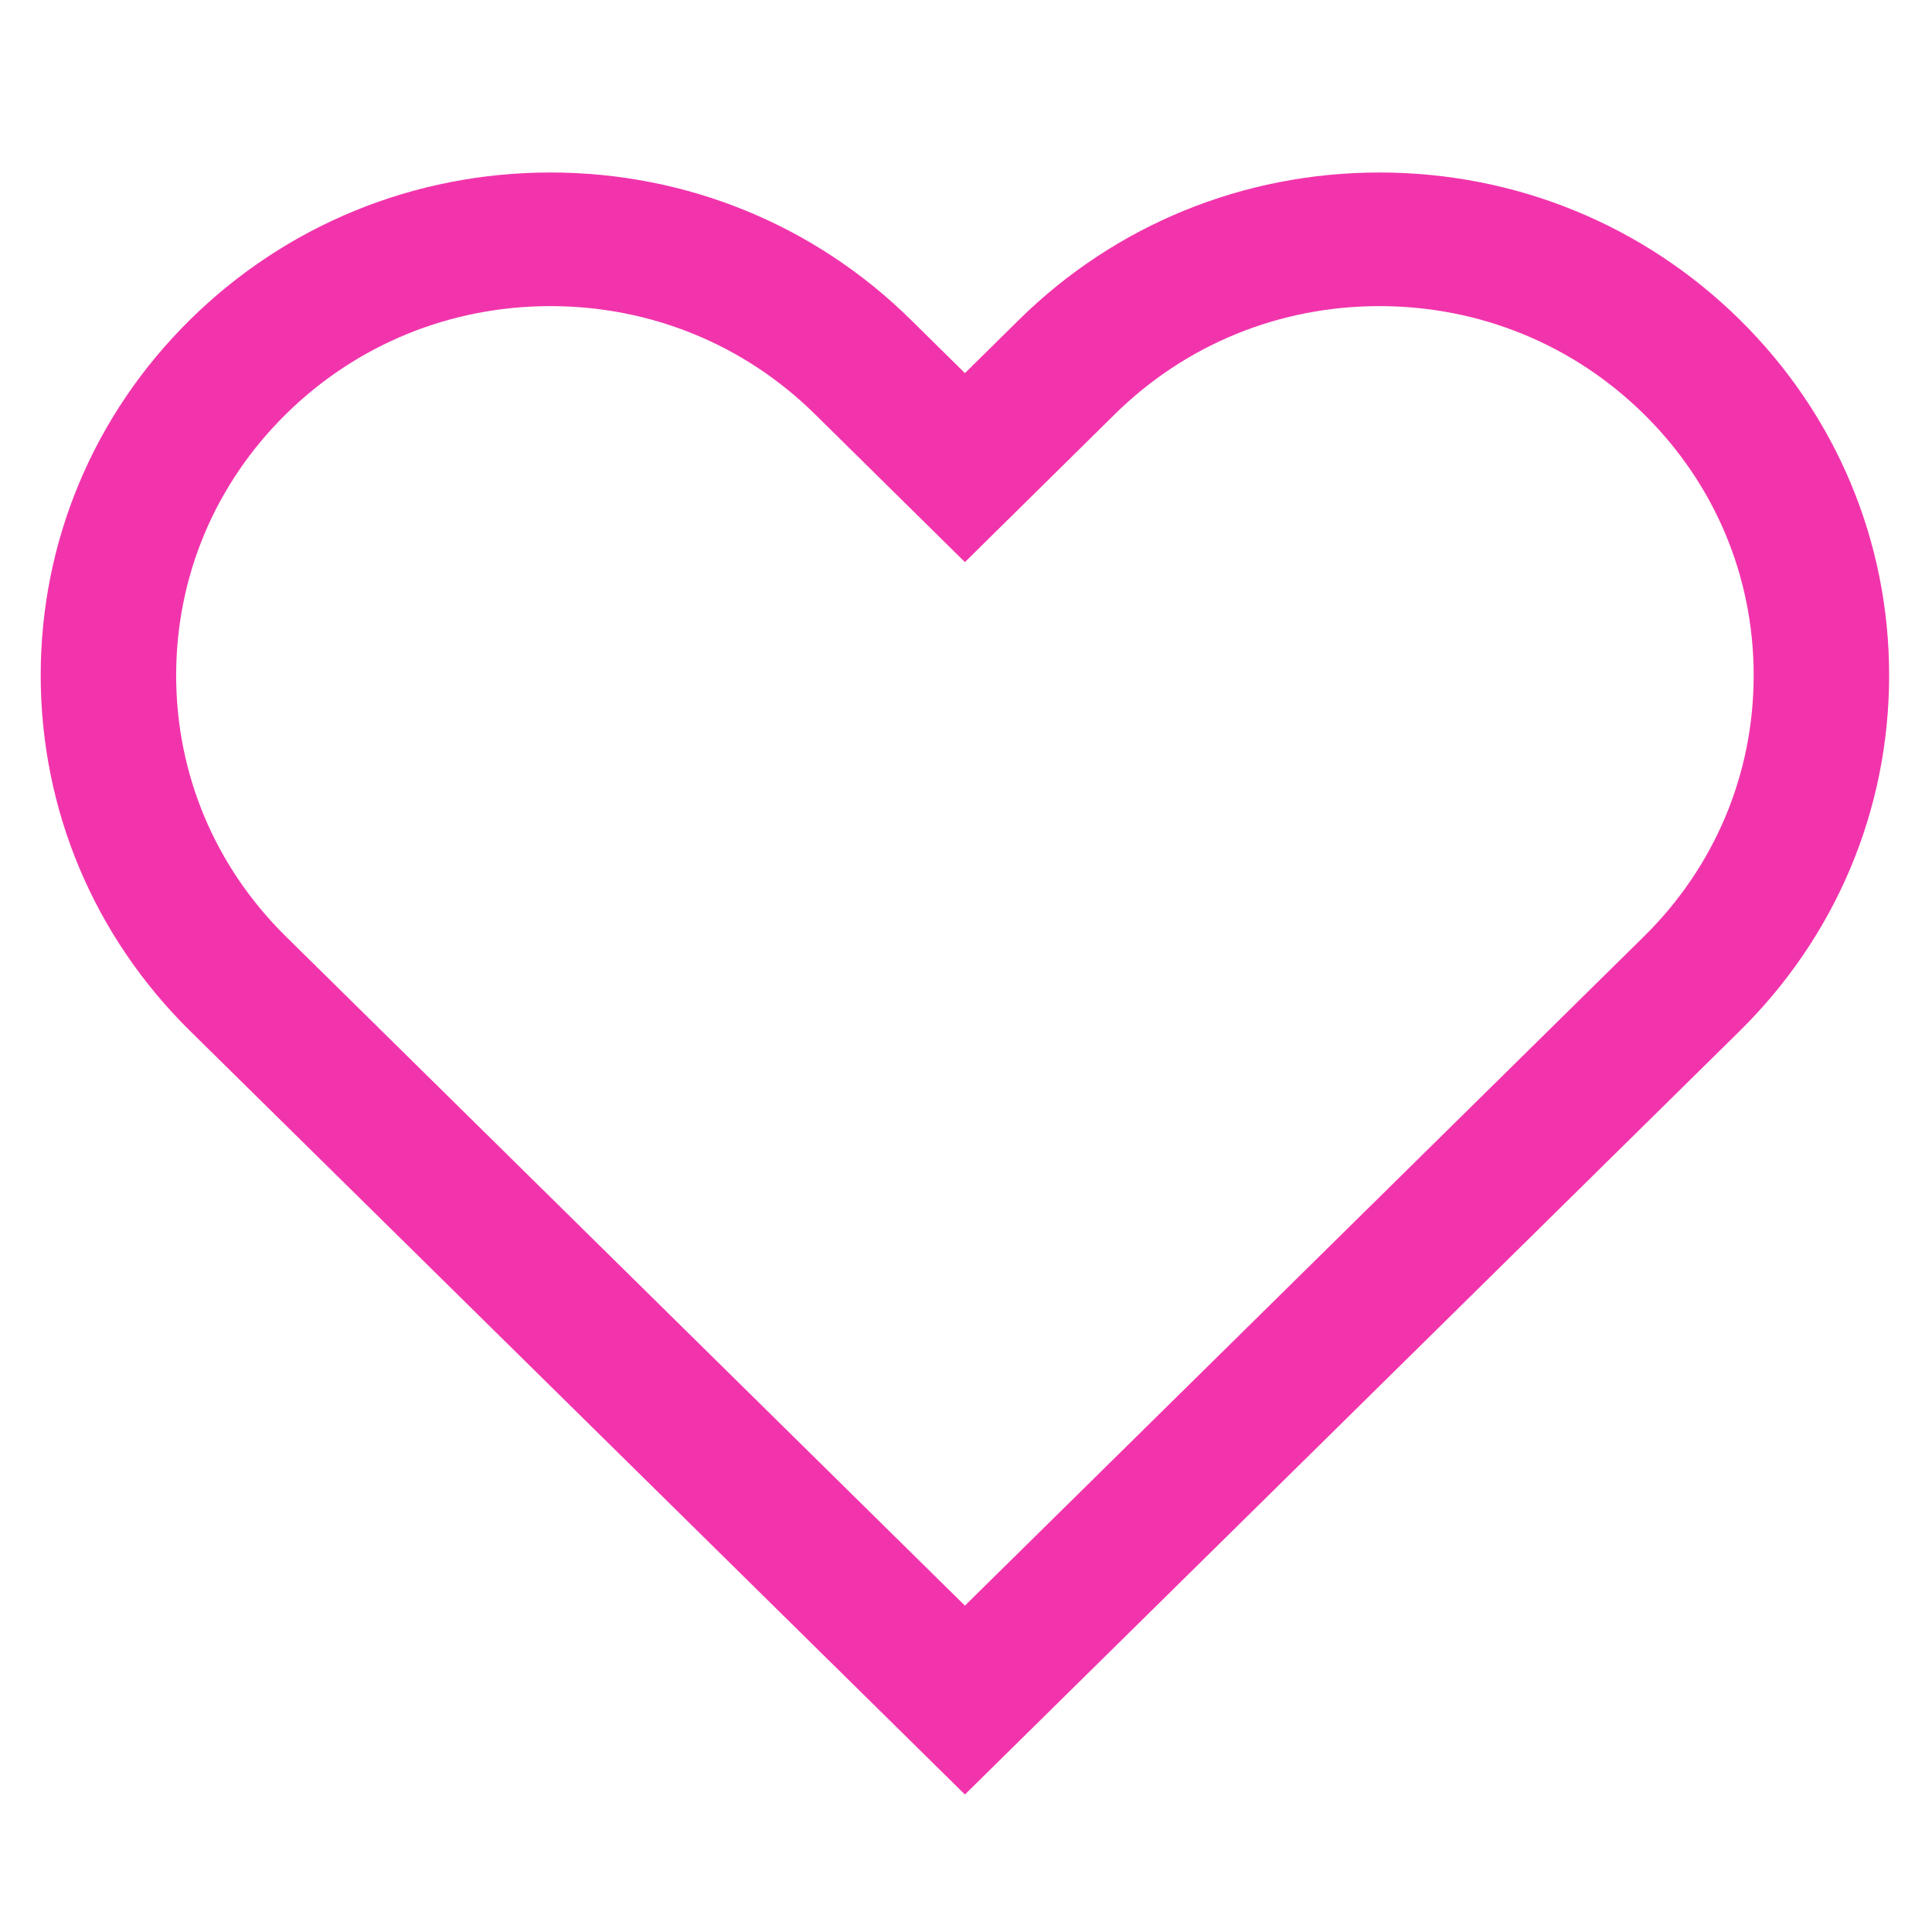
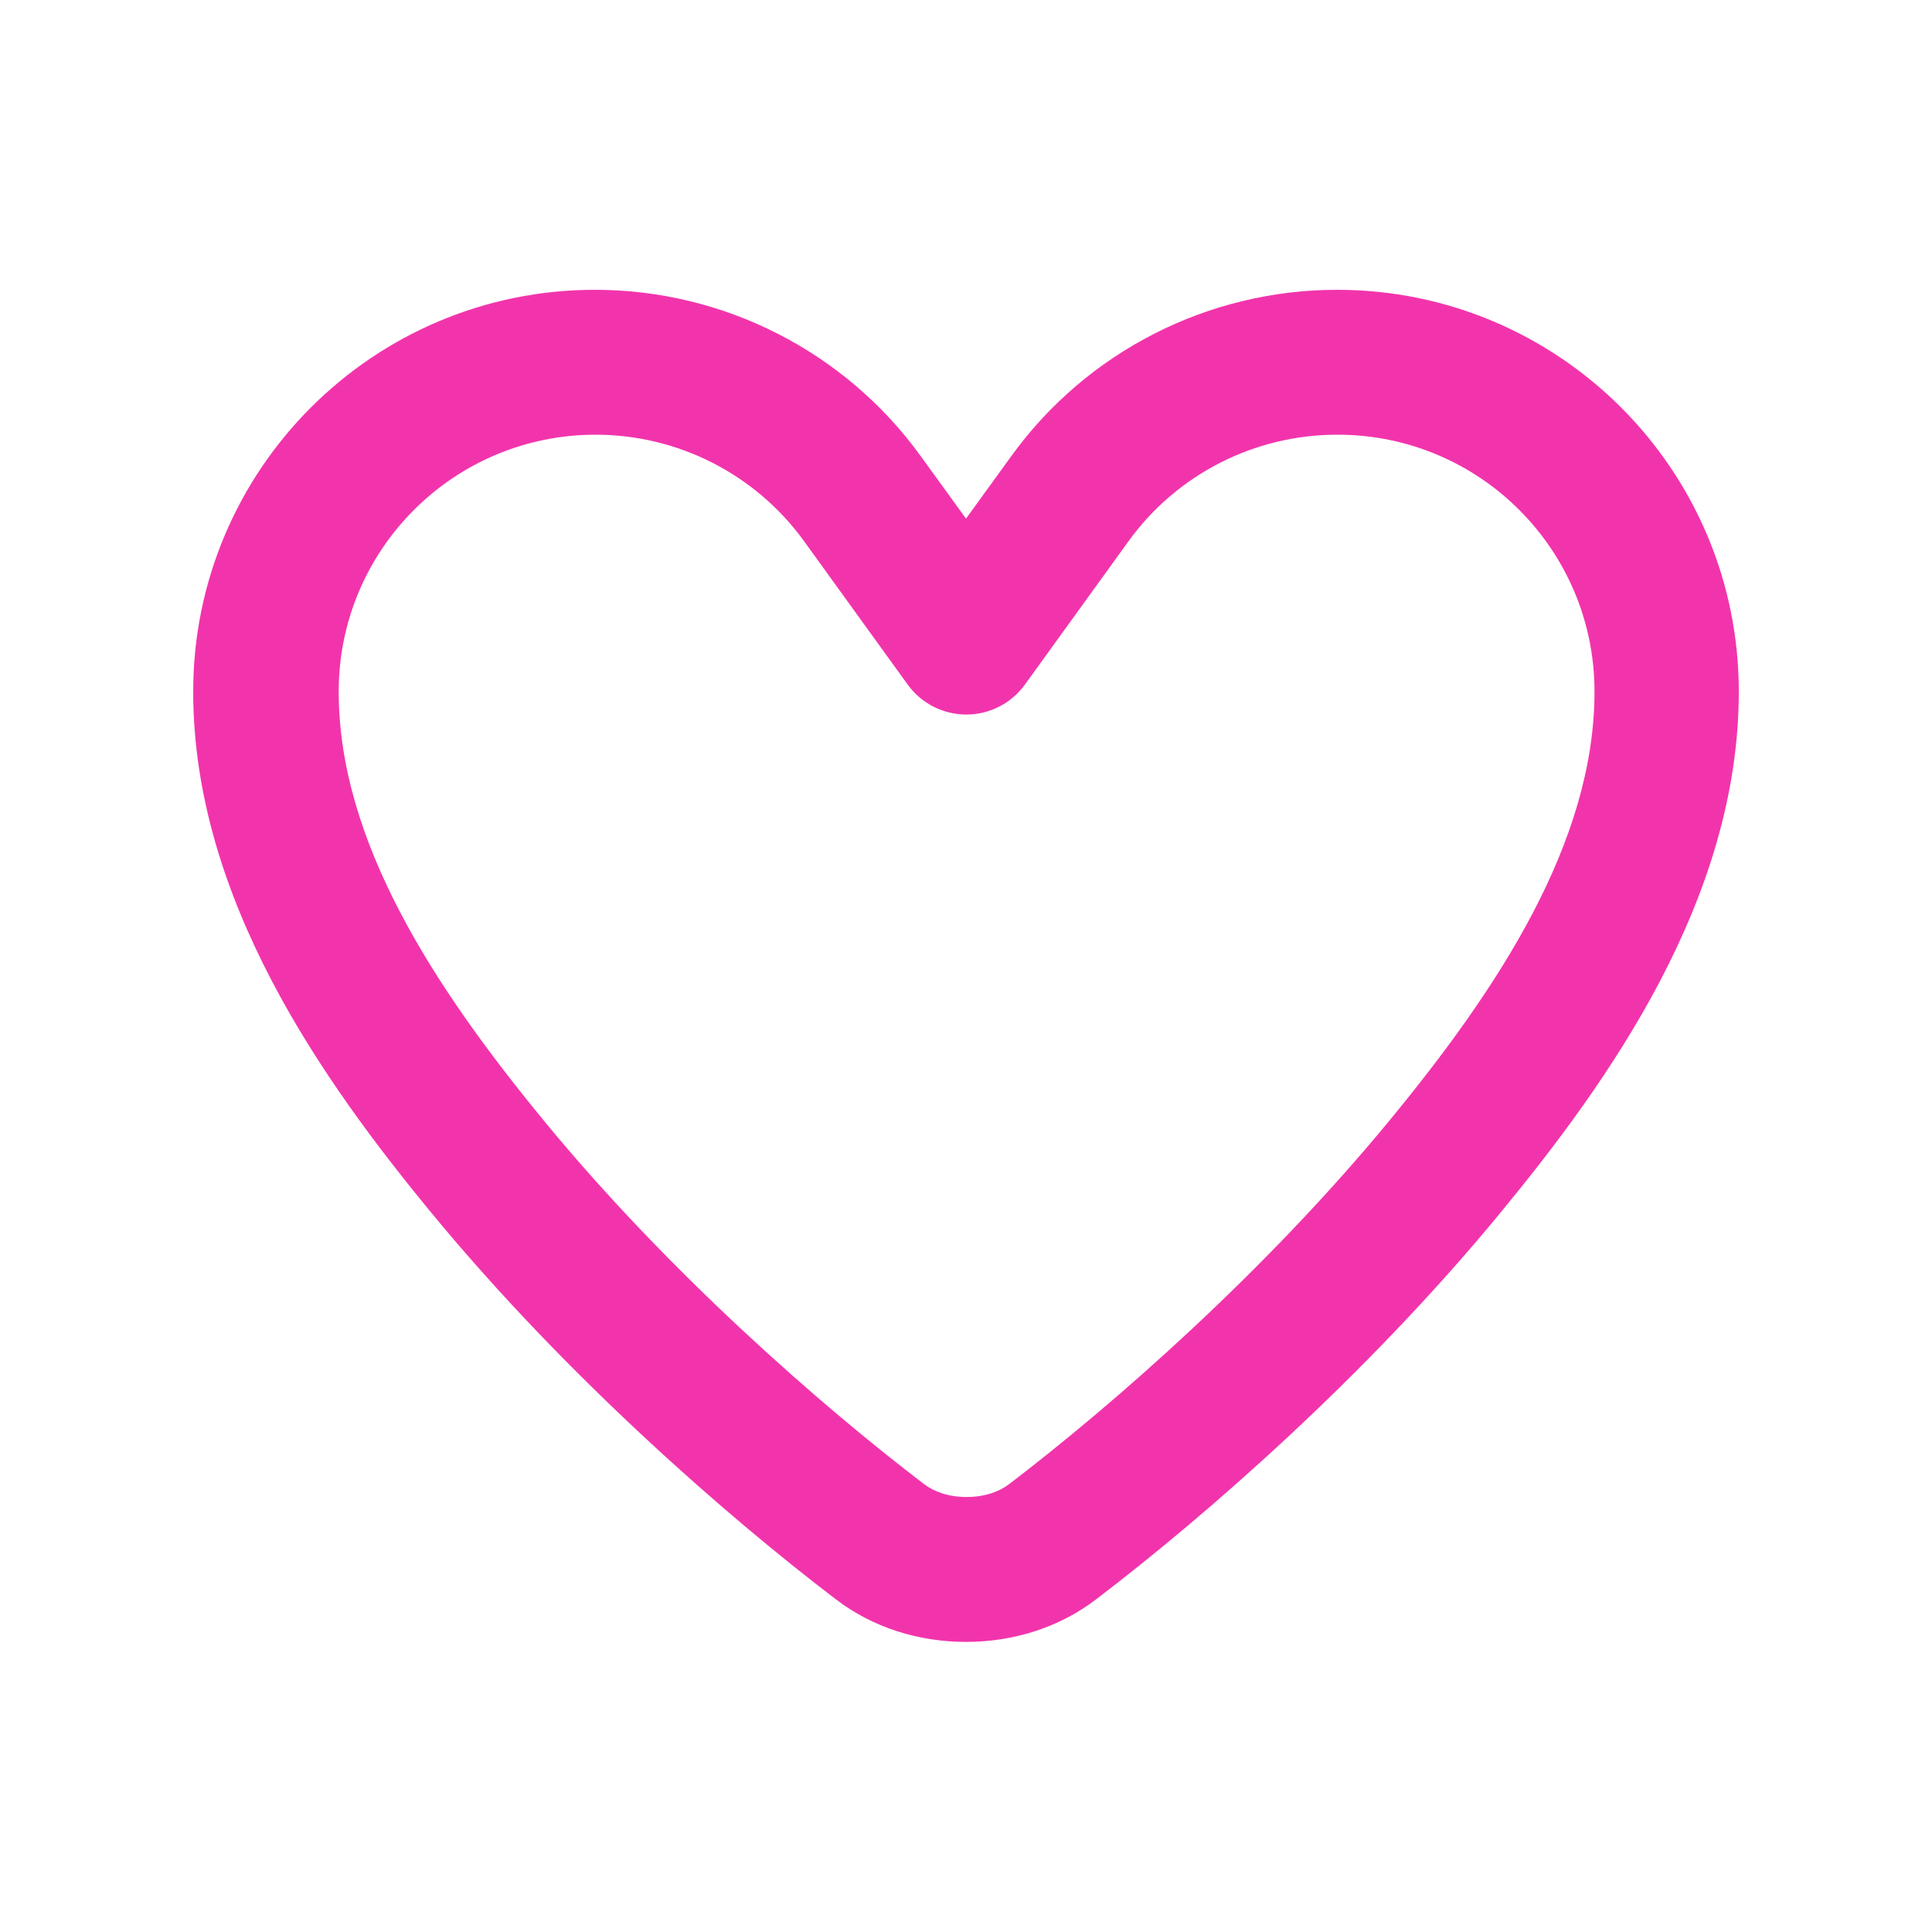
- <svg xmlns="http://www.w3.org/2000/svg" version="1.1" width="256" height="256" viewBox="0 0 256 256" xml:space="preserve" id="svg1">
-   <defs id="defs1" />
-   <path d="M 45,84.294 6.802,46.136 C 2.414,41.752 0,35.918 0,29.716 0,23.513 2.416,17.682 6.802,13.296 11.188,8.91 17.019,6.494 23.222,6.494 c 6.203,0 12.034,2.416 16.42,6.802 L 45,18.654 50.358,13.296 c 4.386,-4.386 10.218,-6.802 16.42,-6.802 6.203,0 12.034,2.416 16.42,6.802 v 0 0 C 87.585,17.682 90,23.513 90,29.716 c 0,6.203 -2.415,12.034 -6.802,16.42 z" style="opacity:1;fill:none;fill-opacity:1;fill-rule:nonzero;stroke:#f234ac;stroke-width:7.117;stroke-linecap:butt;stroke-linejoin:miter;stroke-miterlimit:10;stroke-dasharray:none;stroke-opacity:1" transform="matrix(2.521982,0,0,2.487901,14.36742,15.55271)" stroke-linecap="round" id="path1" />
+ <svg xmlns="http://www.w3.org/2000/svg" viewBox="0 0 640 640">
+   <path fill="#f234ac" d="M442.9 144C415.6 144 389.9 157.1 373.9 179.2L339.5 226.8C335 233 327.8 236.7 320.1 236.7C312.4 236.7 305.2 233 300.7 226.8L266.3 179.2C250.3 157.1 224.6 144 197.3 144C150.3 144 112.2 182.1 112.2 229.1C112.2 279 144.2 327.5 180.3 371.4C221.4 421.4 271.7 465.4 306.2 491.7C309.4 494.1 314.1 495.9 320.2 495.9C326.3 495.9 331 494.1 334.2 491.7C368.7 465.4 419 421.3 460.1 371.4C496.3 327.5 528.2 279 528.2 229.1C528.2 182.1 490.1 144 443.1 144zM335 151.1C360 116.5 400.2 96 442.9 96C516.4 96 576 155.6 576 229.1C576 297.7 533.1 358 496.9 401.9C452.8 455.5 399.6 502 363.1 529.8C350.8 539.2 335.6 543.9 320 543.9C304.4 543.9 289.2 539.2 276.9 529.8C240.4 502 187.2 455.5 143.1 402C106.9 358.1 64 297.7 64 229.1C64 155.6 123.6 96 197.1 96C239.8 96 280 116.5 305 151.1L320 171.8L335 151.1z" />
</svg>
